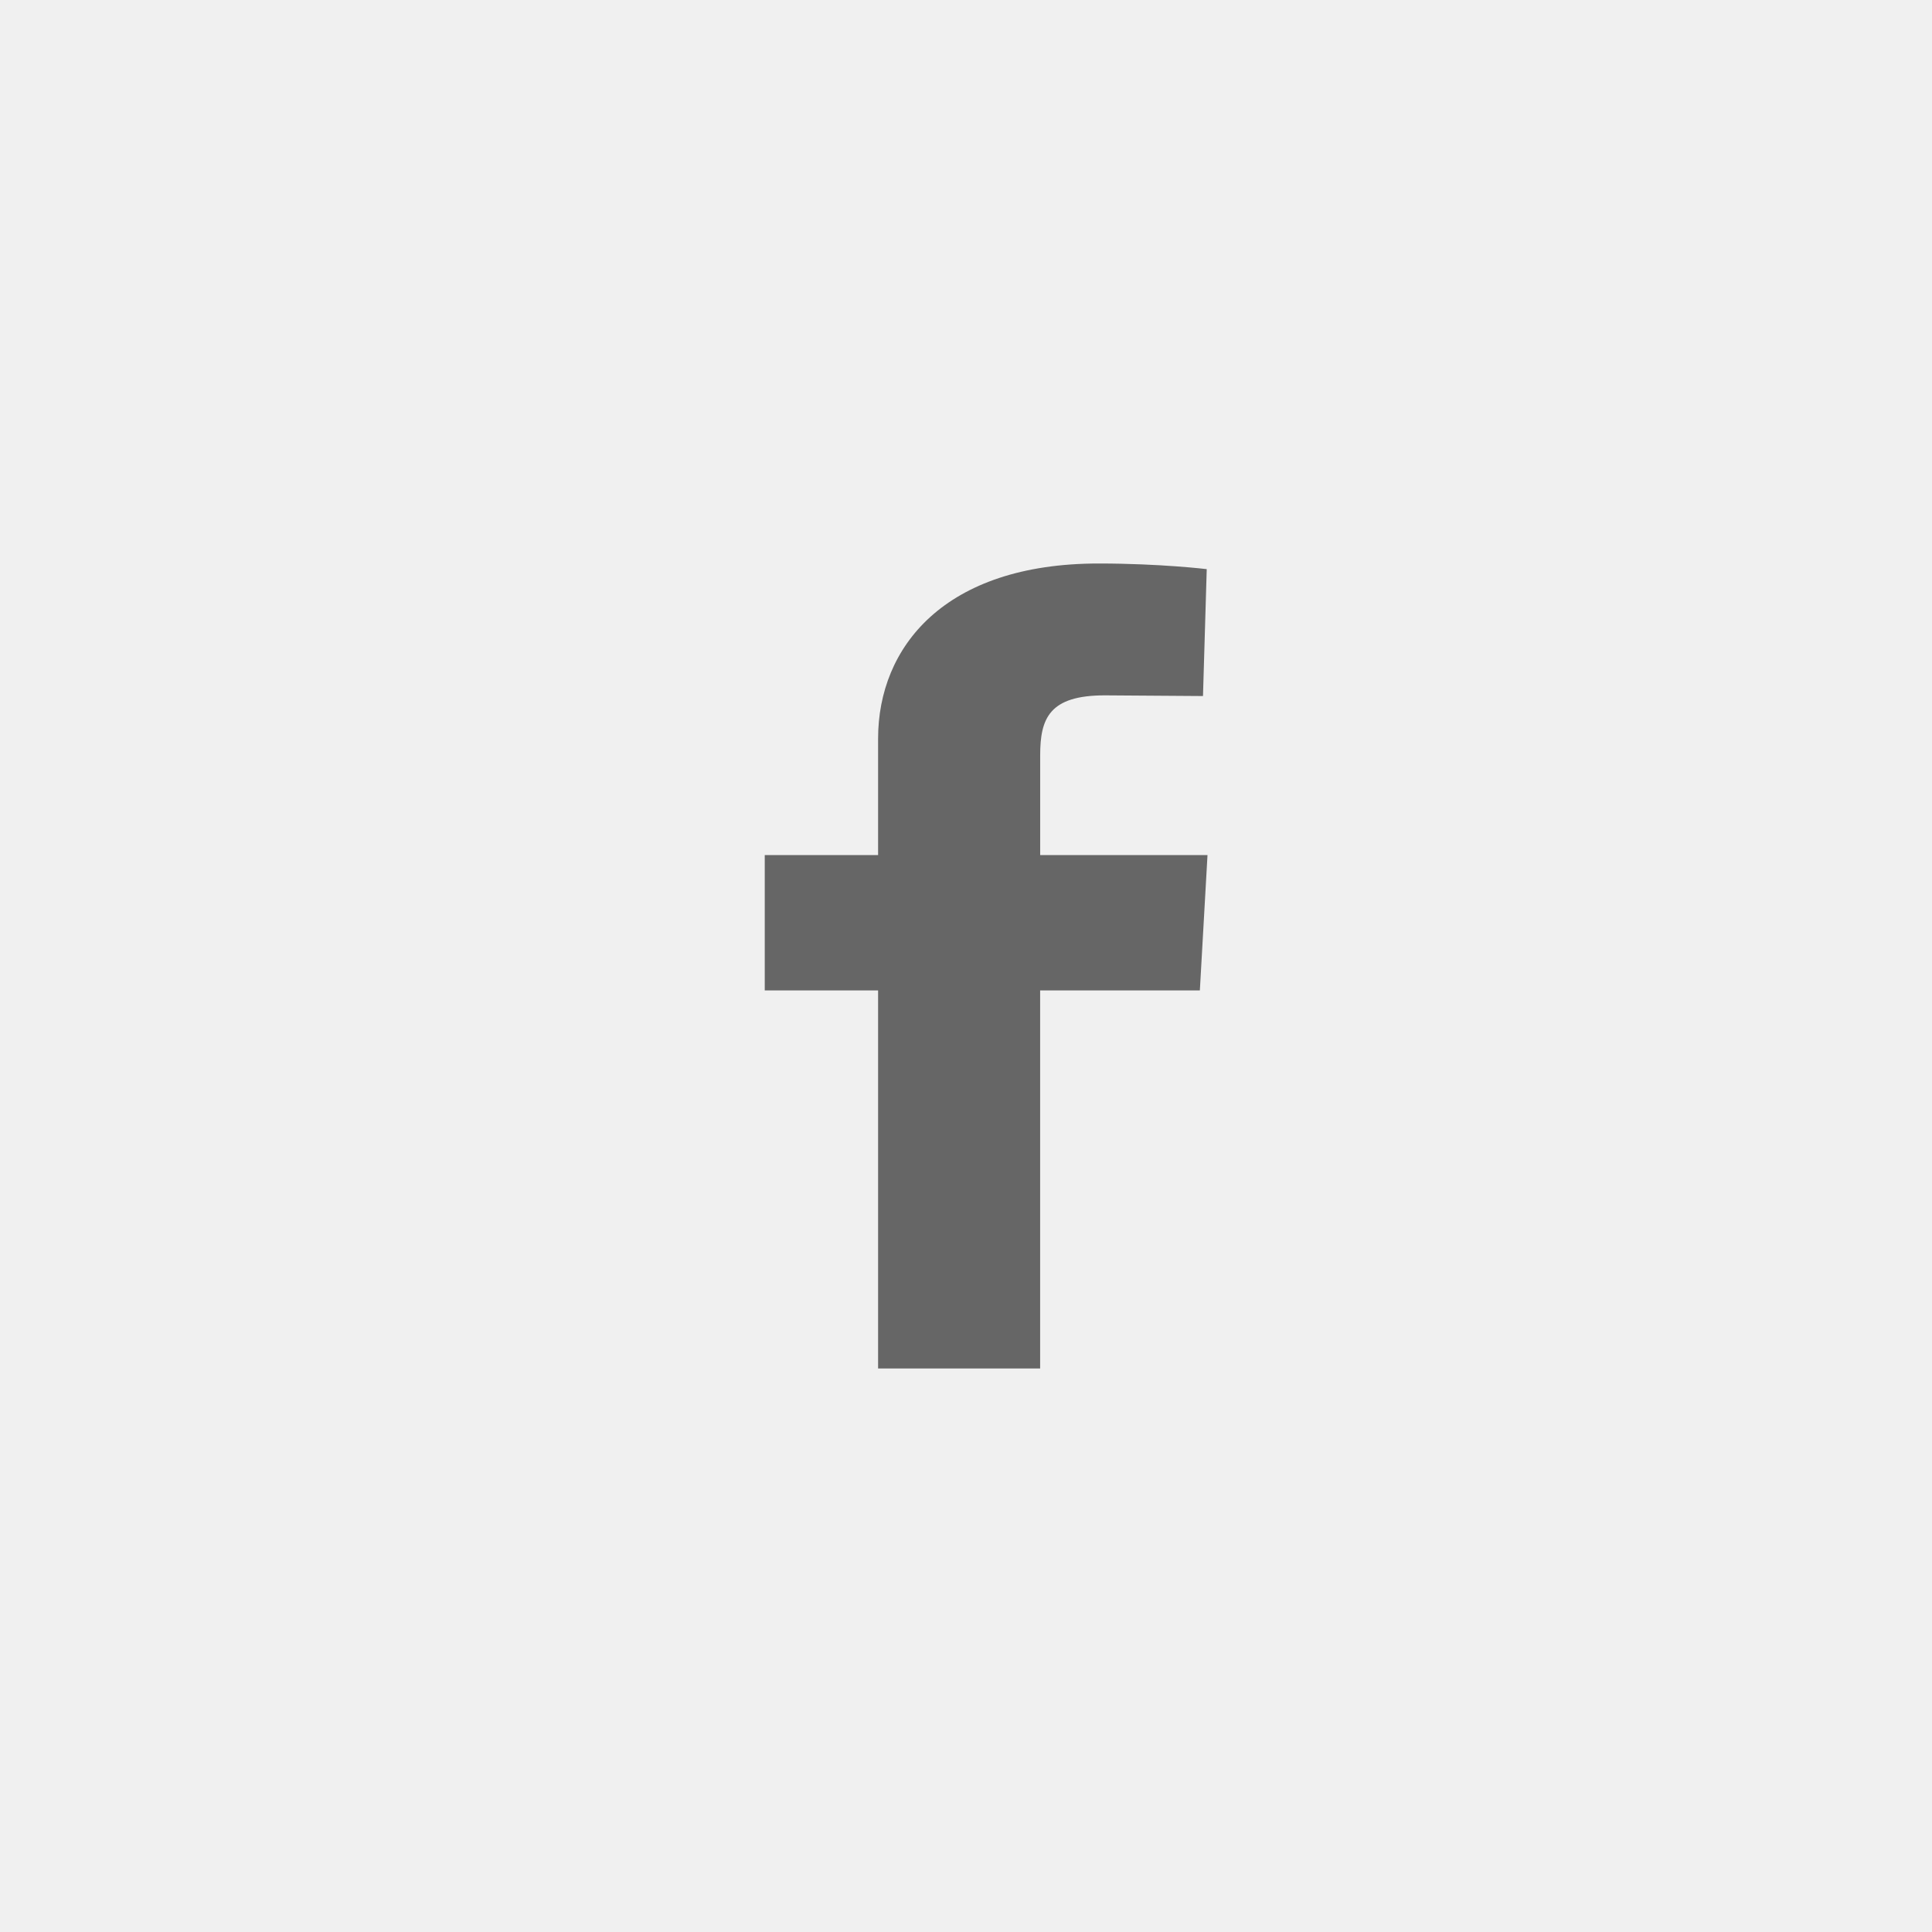
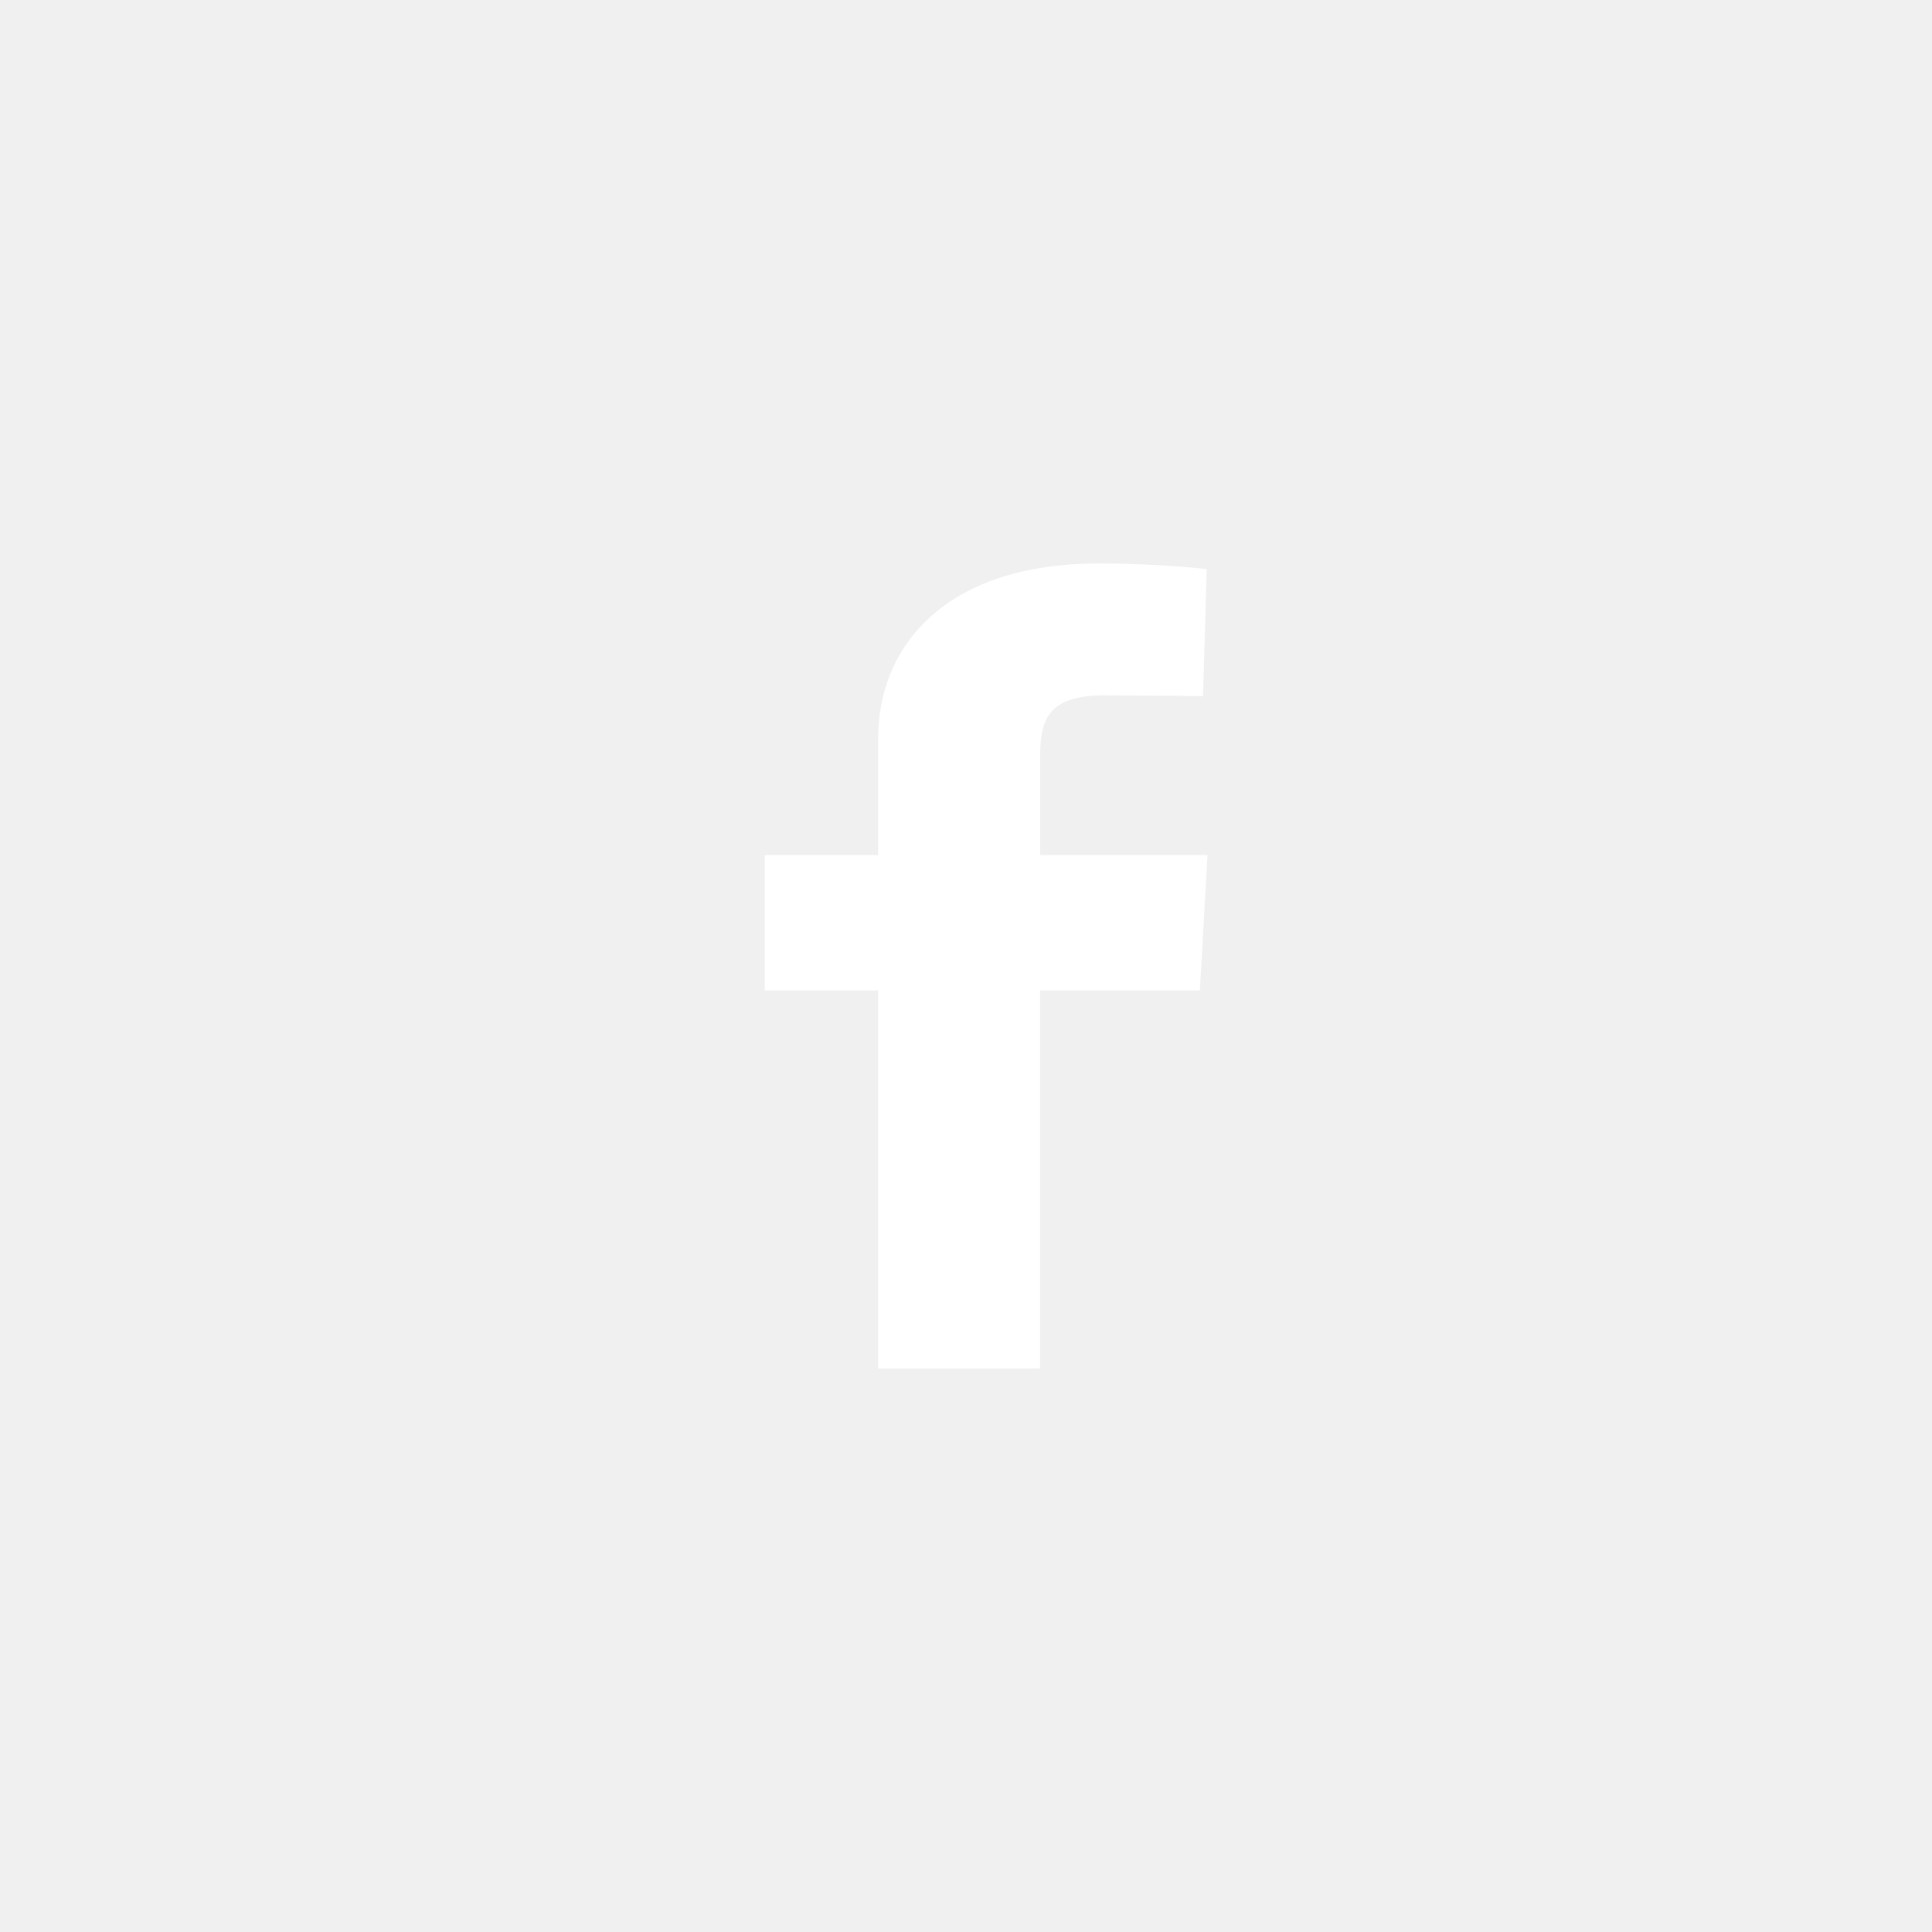
<svg xmlns="http://www.w3.org/2000/svg" width="48" height="48" viewBox="0 0 48 48">
-   <path d="M21.816 34v-9.393H19v-3.363h2.816V18.35c0-2.27 1.644-4.35 5.48-4.35 1.532 0 2.685.14 2.685.14l-.093 3.153-2.44-.017c-1.378 0-1.605.57-1.605 1.49v2.478H30l-.19 3.363h-3.968V34h-4.026" fill="#666" fill-rule="evenodd" />
+   <path d="M21.816 34v-9.393H19v-3.363h2.816V18.35c0-2.27 1.644-4.35 5.48-4.35 1.532 0 2.685.14 2.685.14l-.093 3.153-2.44-.017c-1.378 0-1.605.57-1.605 1.49v2.478H30l-.19 3.363h-3.968V34h-4.026" fill="#fff" fill-rule="evenodd" />
</svg>
